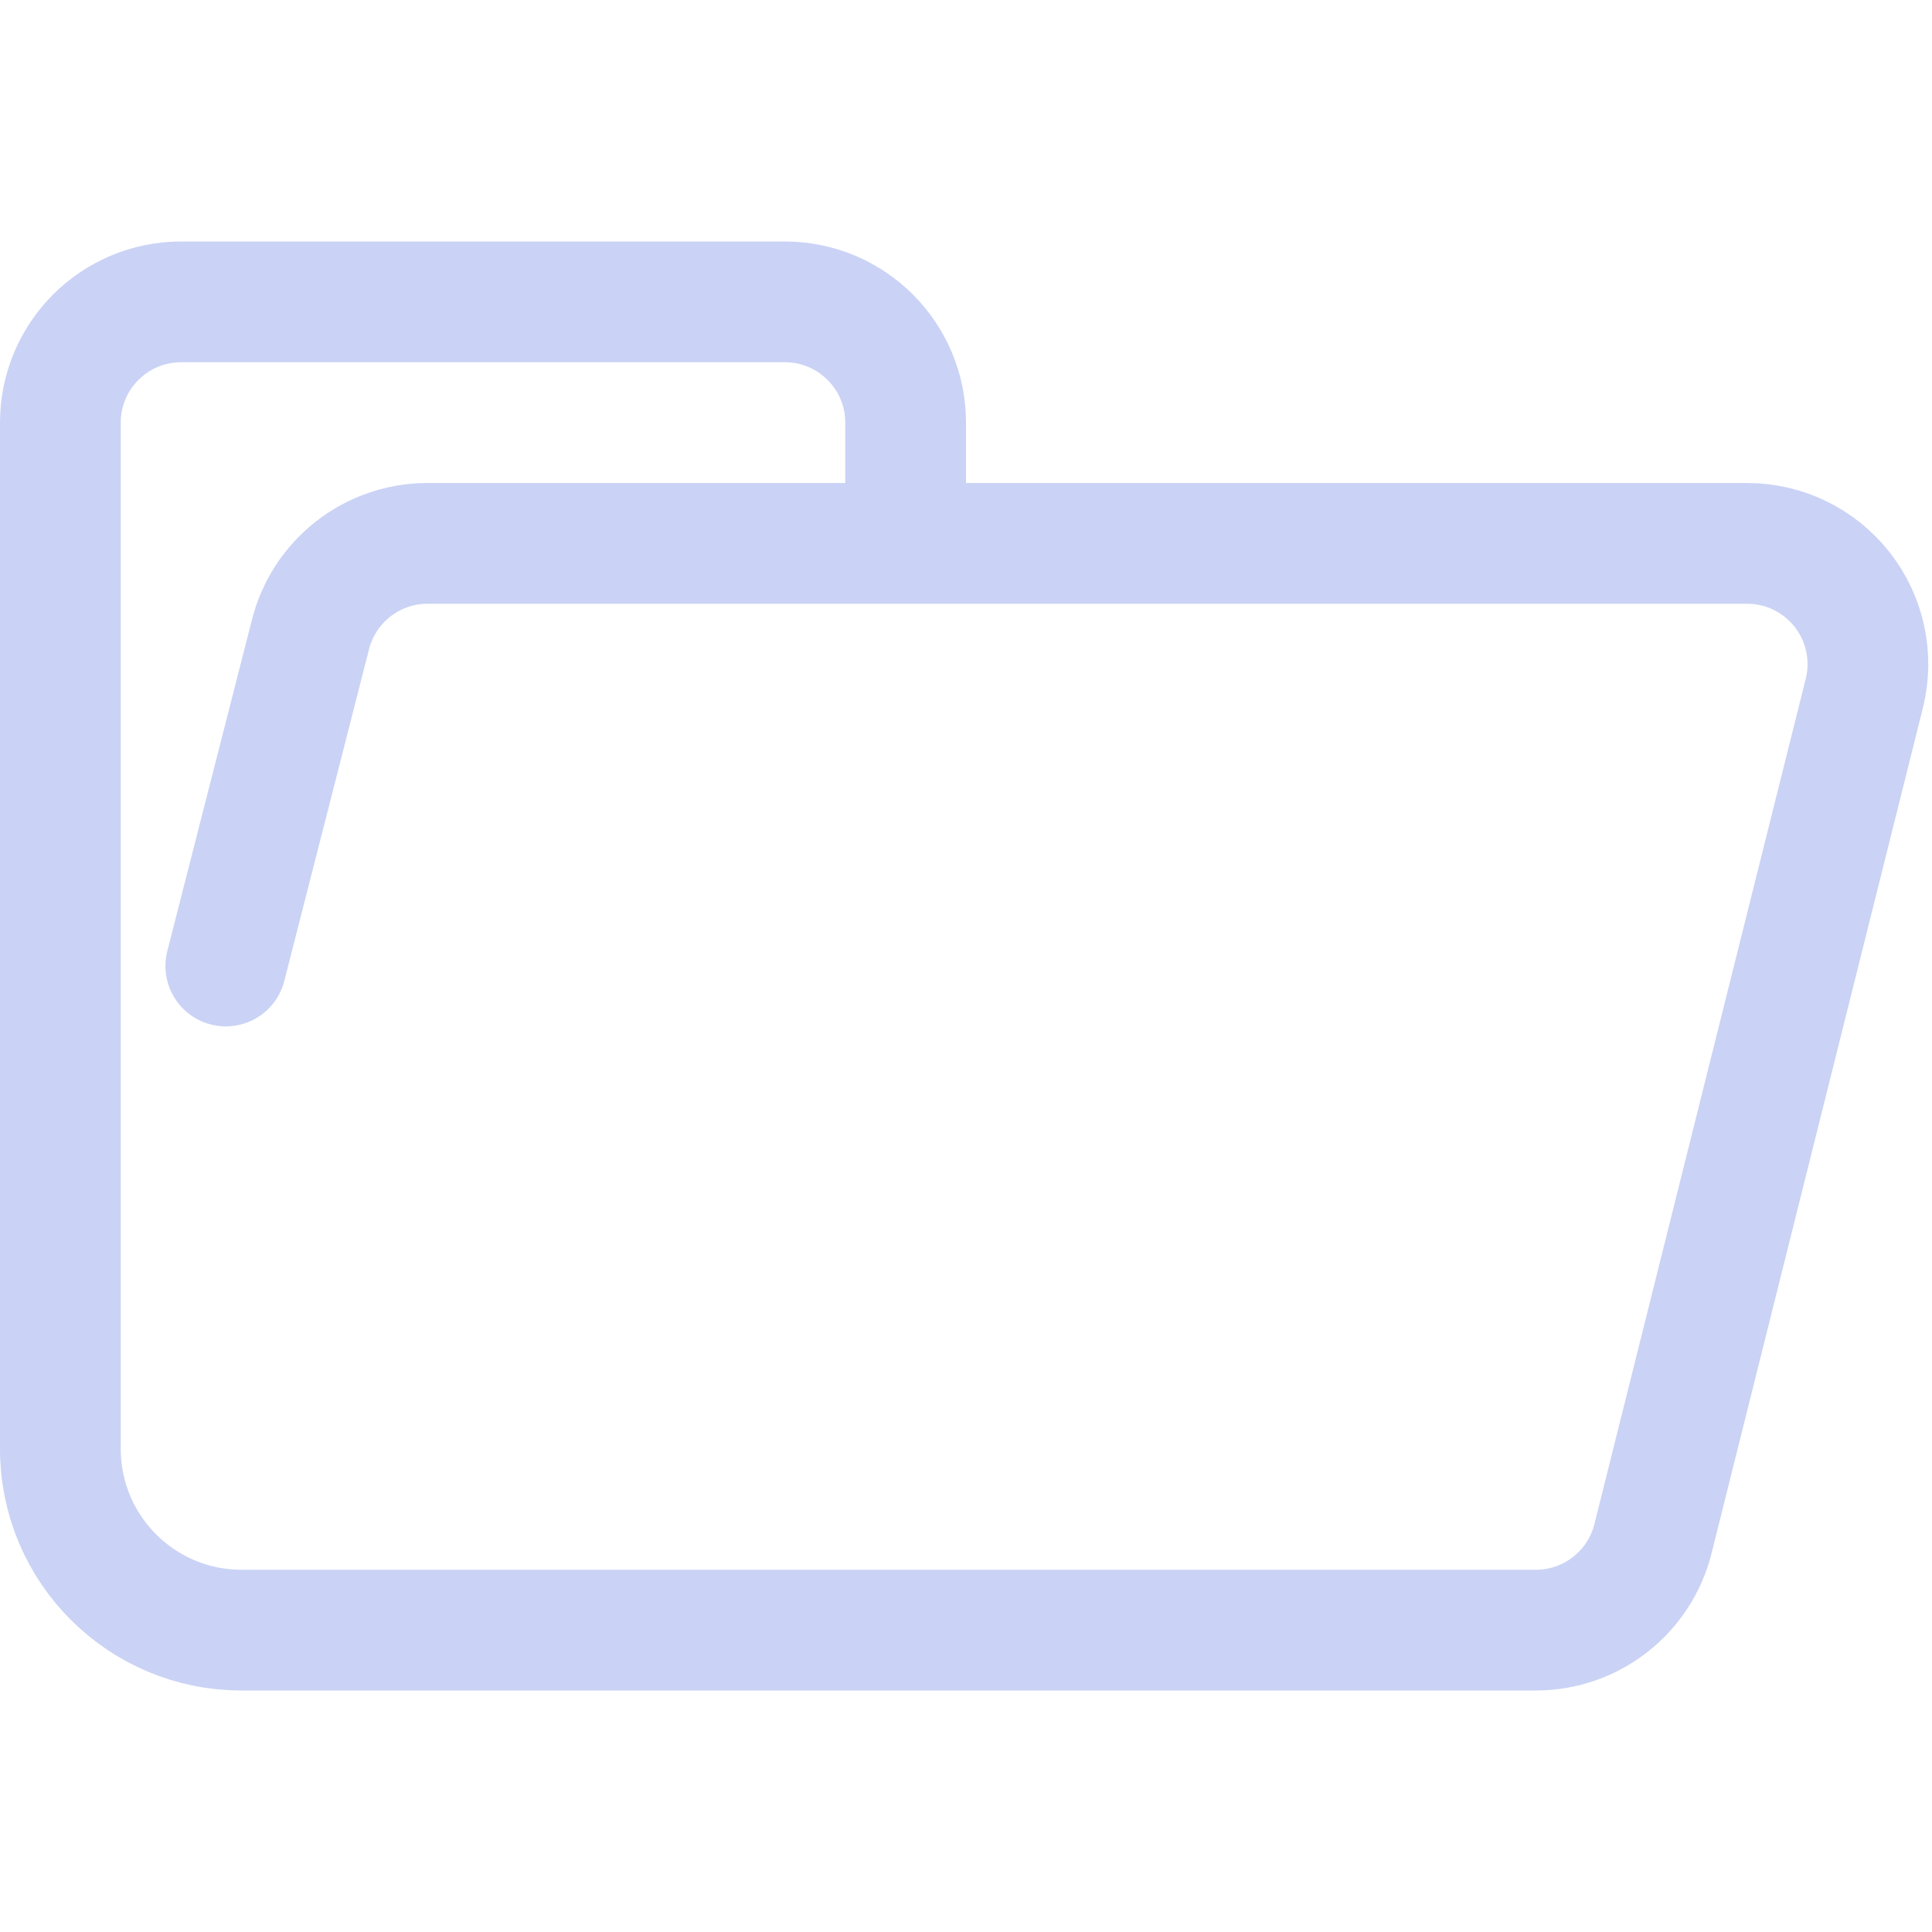
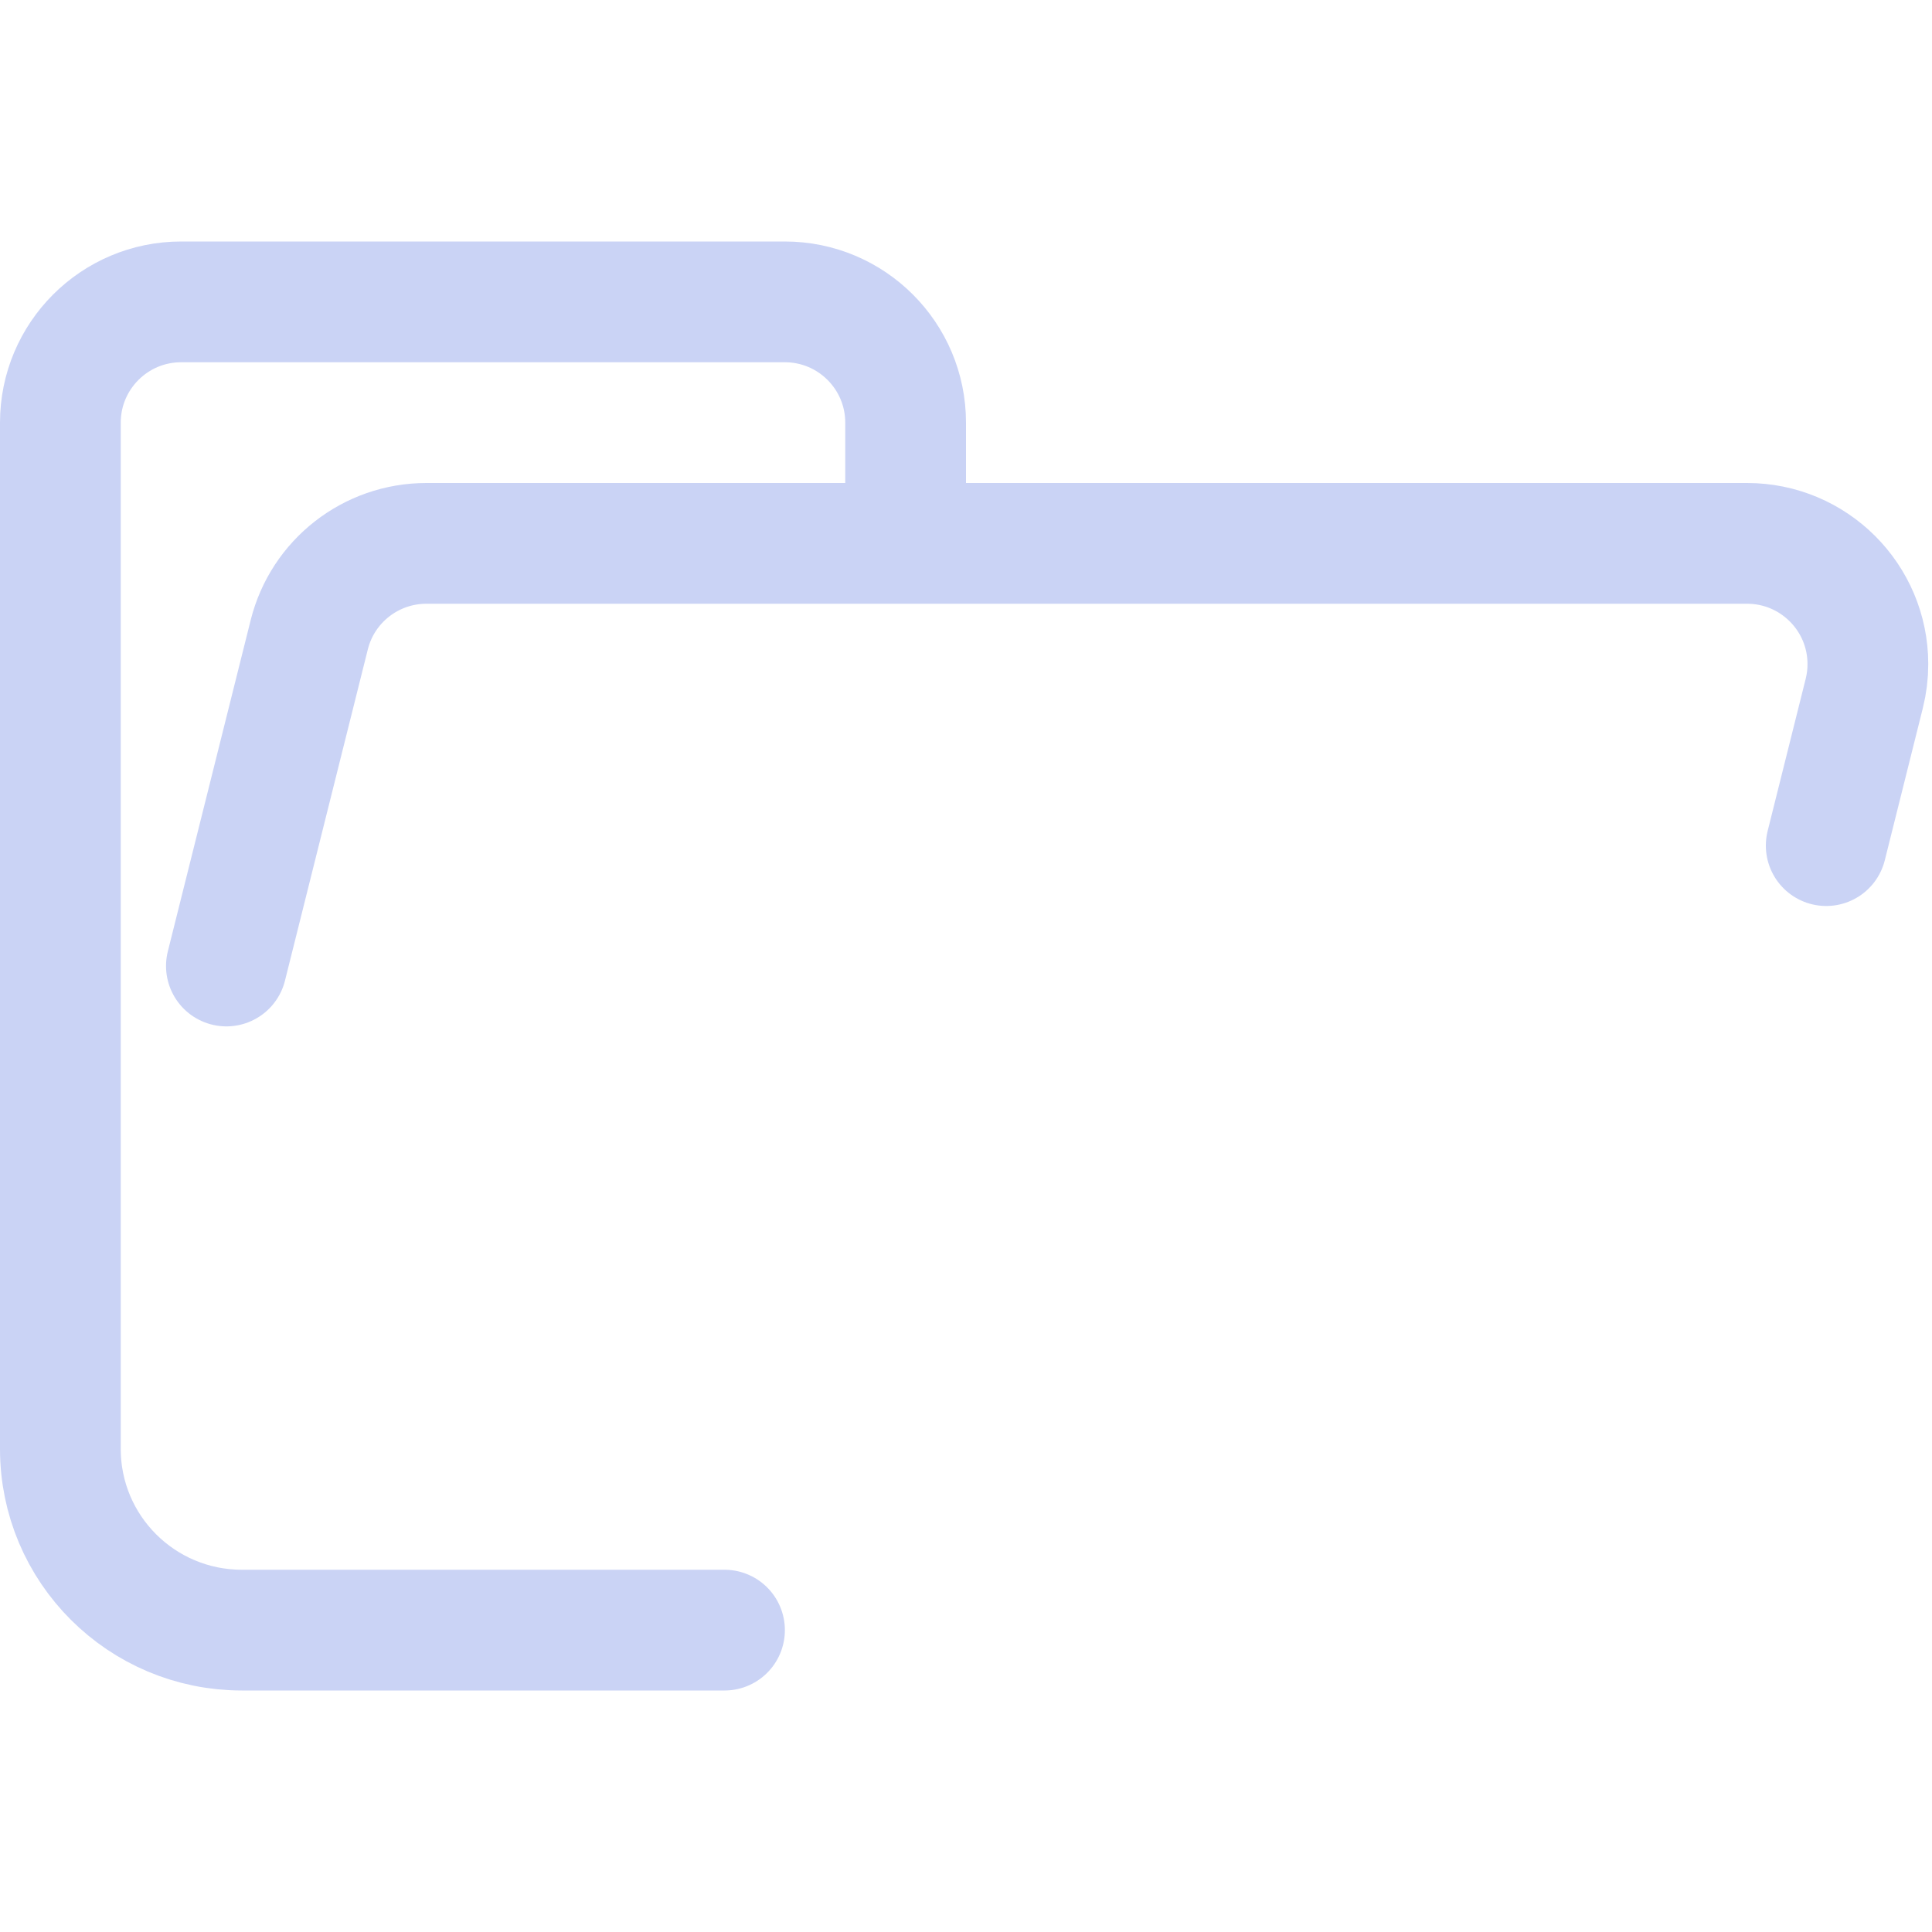
<svg xmlns="http://www.w3.org/2000/svg" width="16" height="16" viewBox="0 0 16 16">
-   <path fill="none" stroke="#cad3f5" stroke-linecap="round" stroke-linejoin="round" d="m1.87 8 .7-2.74a1 1 0 01.96-.76h10.94a1 1 0 01.97 1.24l-1.75 7a1 1 0 01-.97.76H2A1.5 1.5 0 01.5 12V3.5a1 1 0 011-1h5a1 1 0 011 1v1" />
+   <path fill="none" stroke="#cad3f5" stroke-linecap="round" stroke-linejoin="round" d="M 1.875,8 2.561,5.257 C 2.672,4.812 3.072,4.5 3.531,4.5 H 14.469 c 0.552,0 1,0.448 1,1 0,0.082 -0.01,0.163 -0.03,0.243 L 15.124,7.003 M 6,13.5 H 2.004 C 1.172,13.5 0.5,12.828 0.5,12 V 3.5 c 0,-0.552 0.448,-1 1,-1 h 5 c 0.552,0 1,0.448 1,1 v 1" />
</svg>
